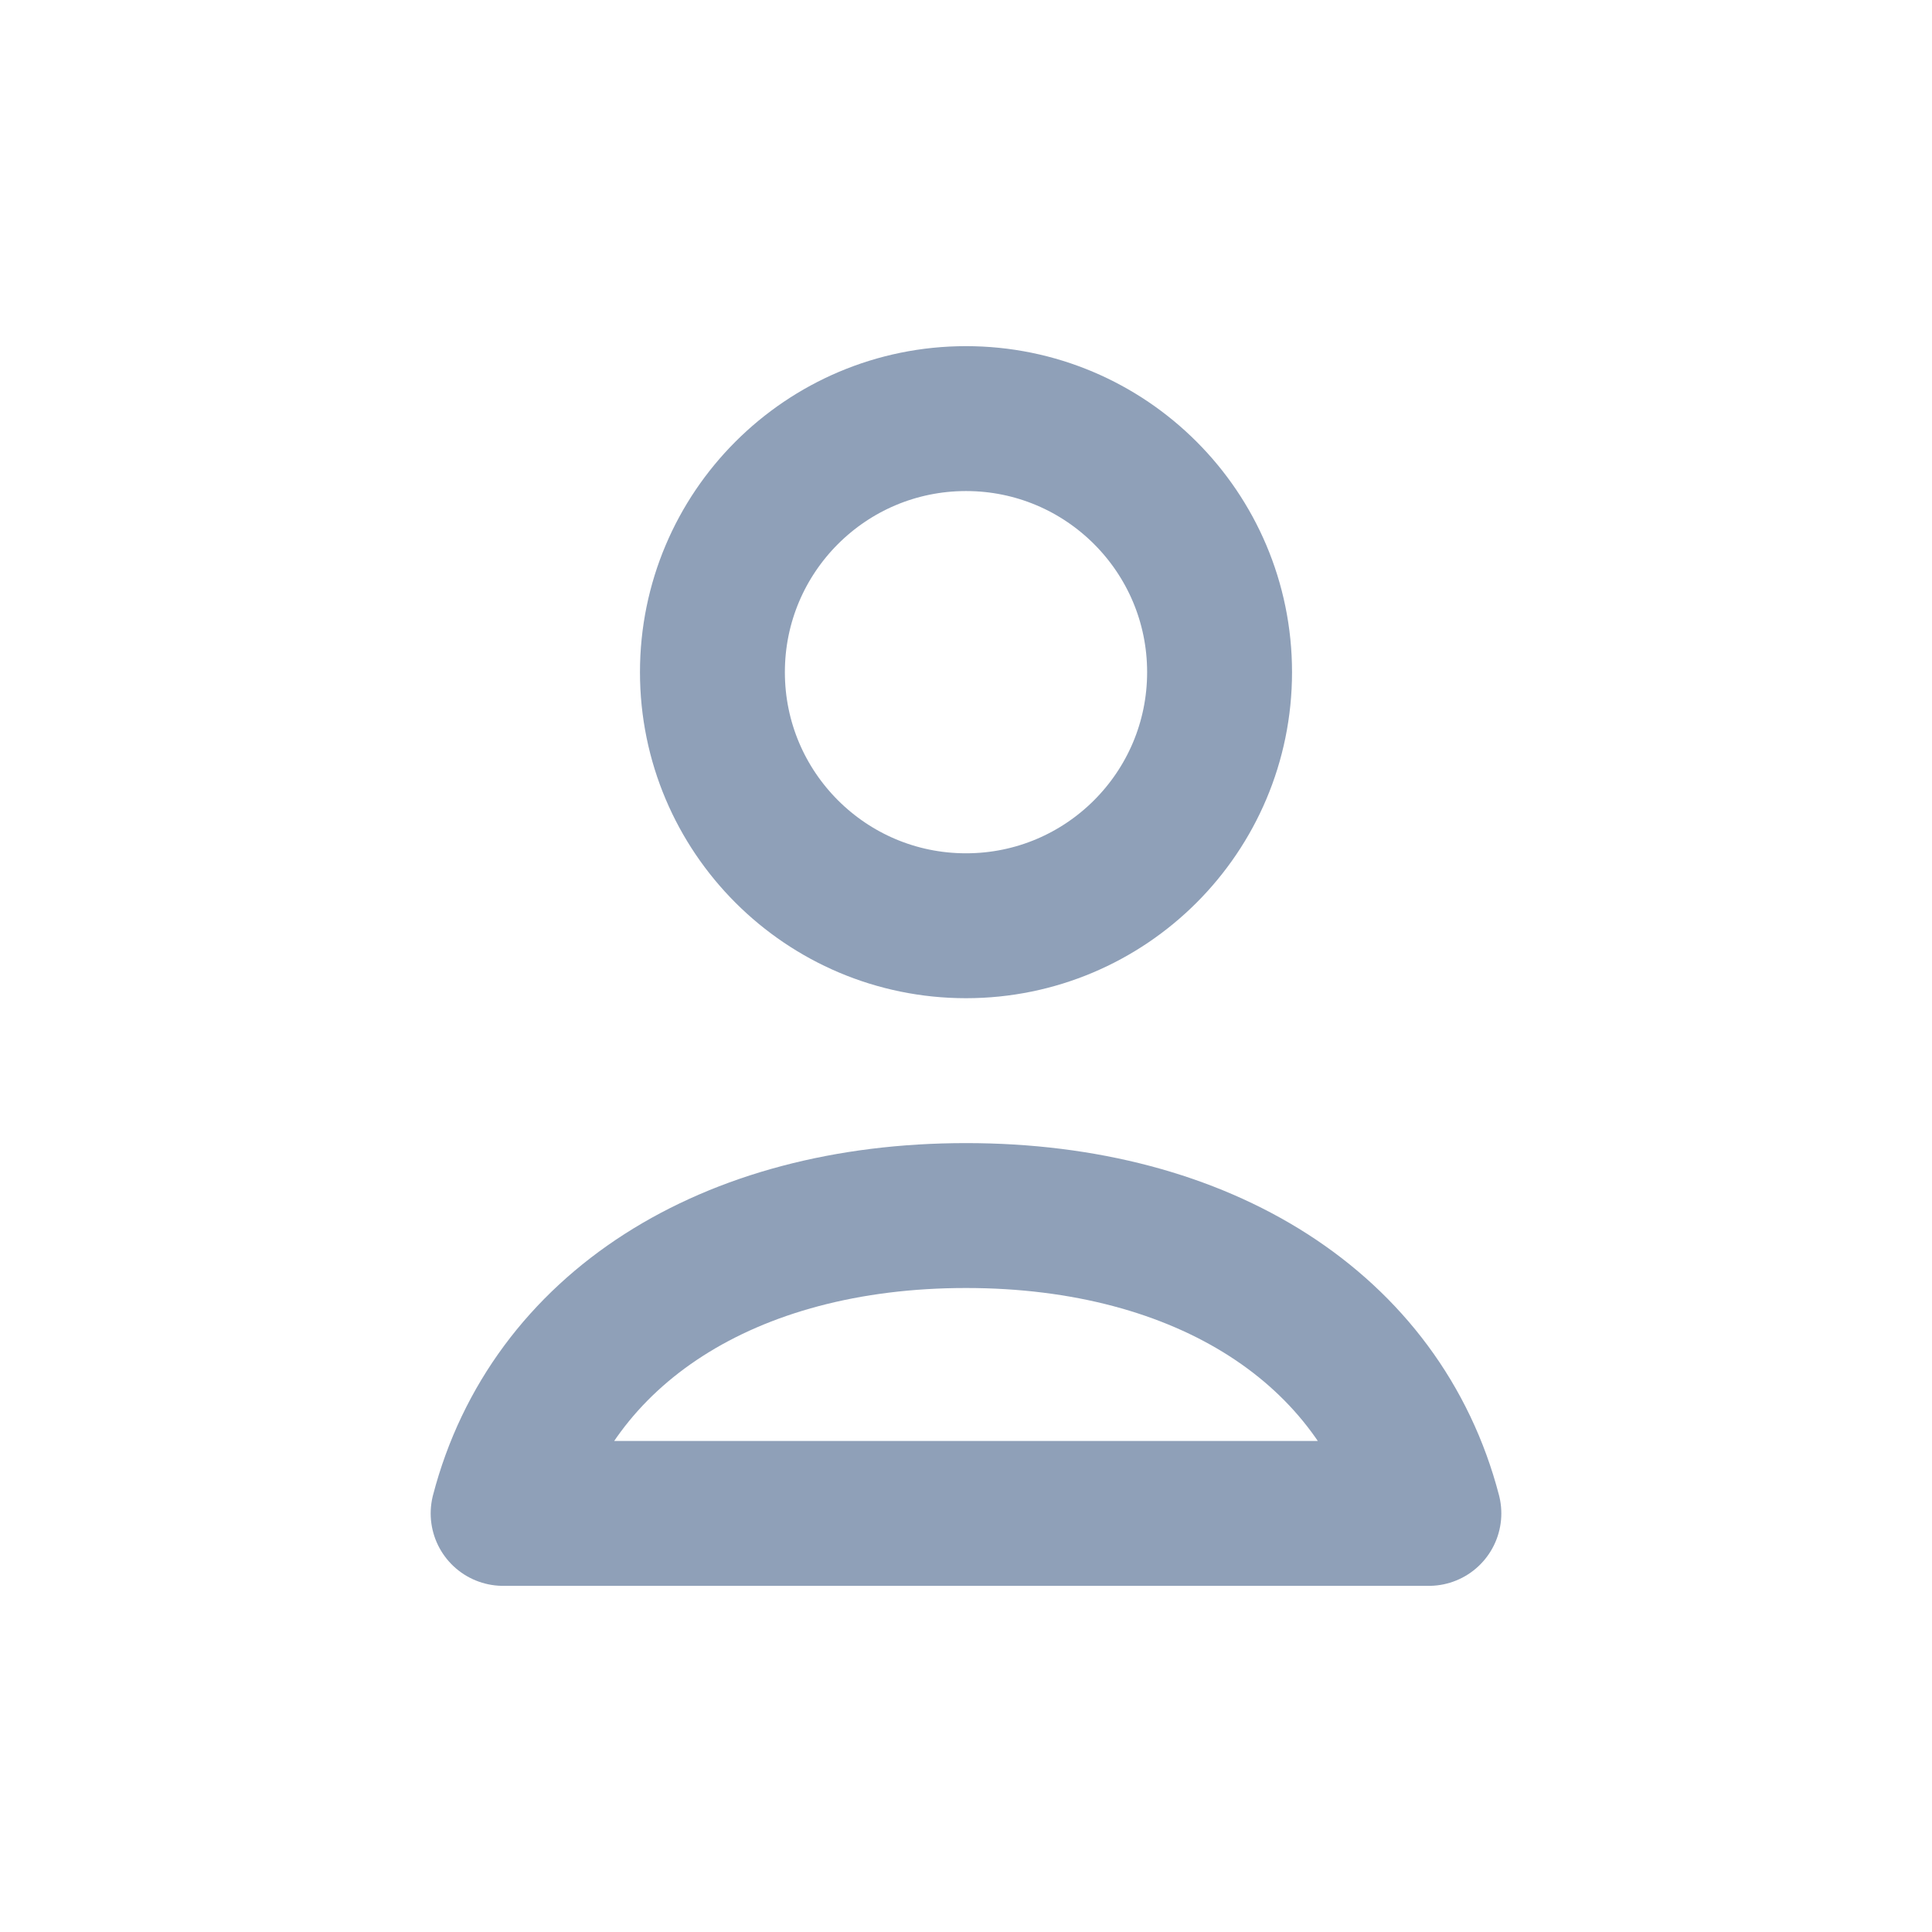
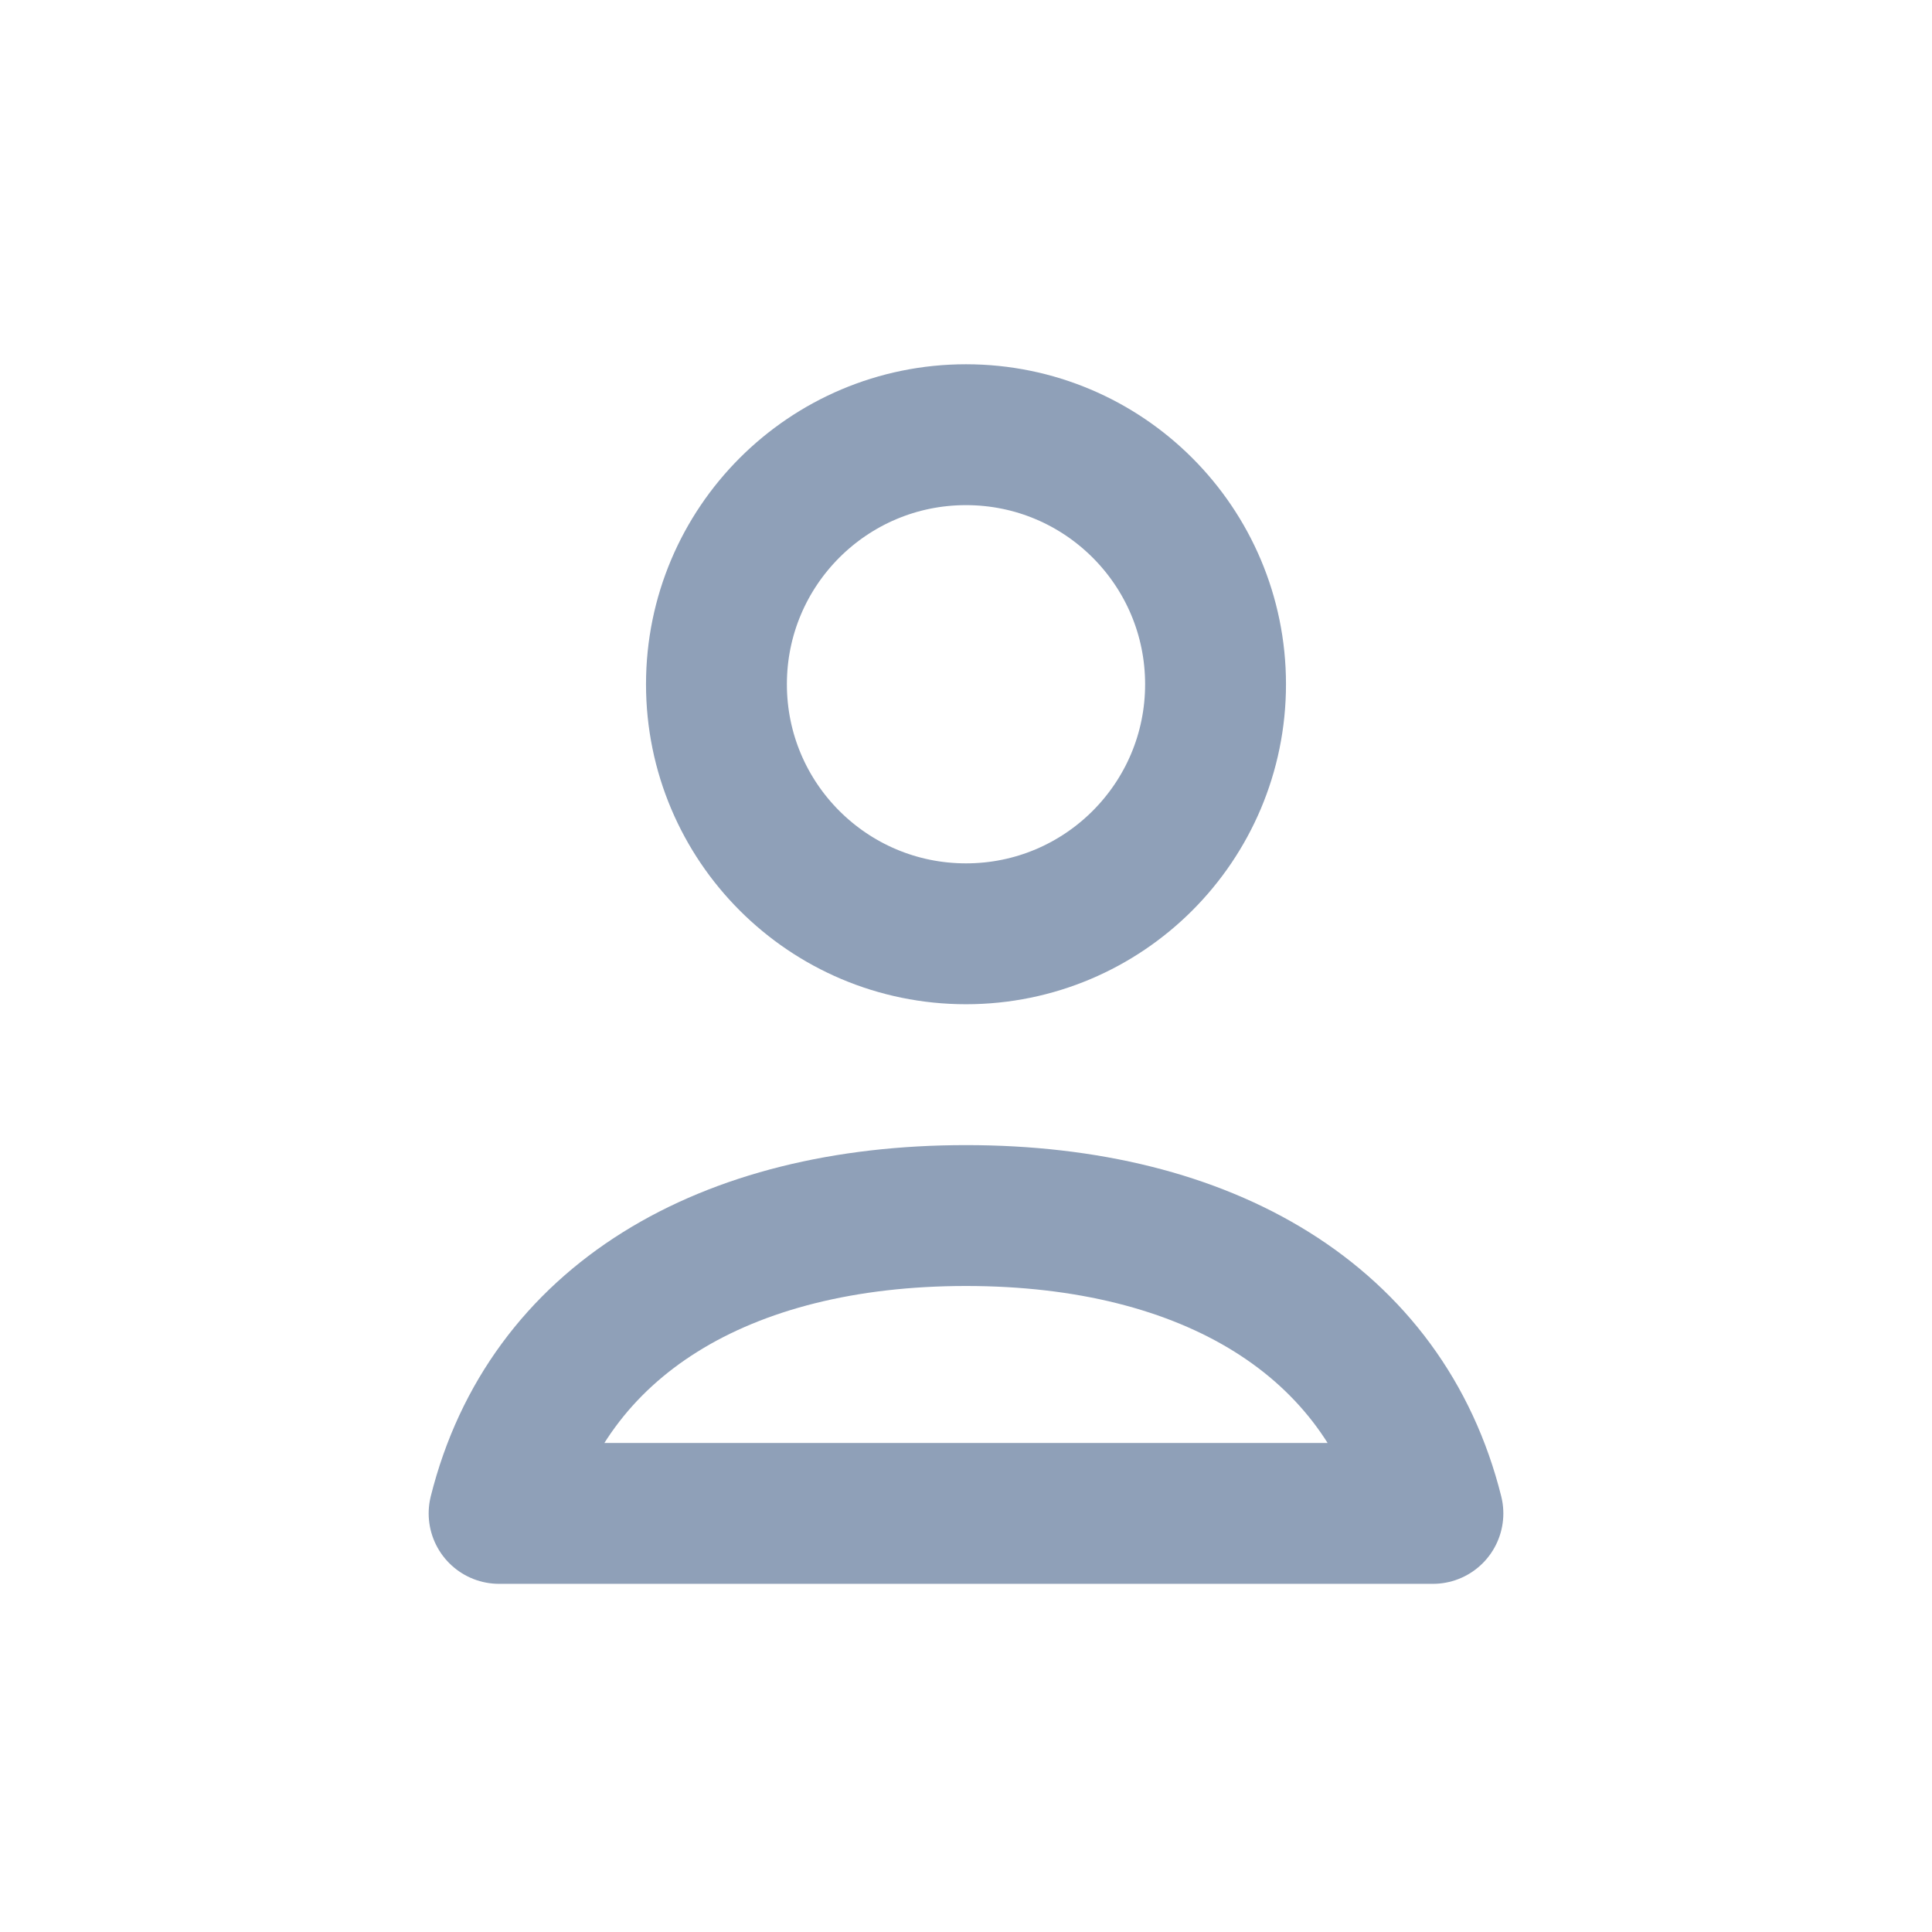
<svg xmlns="http://www.w3.org/2000/svg" width="64" height="64" viewBox="0 0 24 24" fill="none">
-   <circle cx="12" cy="8.35" r="3.15" stroke="#8FA0B8" stroke-width="1.8" />
-   <path d="M6.25 18.8C6.85 16.5 9.05 15.1 12 15.1C14.95 15.1 17.15 16.5 17.75 18.8H6.25Z" stroke="#8FA0B8" stroke-width="1.8" stroke-linejoin="round" />
+   <g stroke="#8FA0B8" stroke-width="1.75" stroke-linecap="round" stroke-linejoin="round" fill="none">
+     <circle cx="12" cy="8.5" r="3.1" />
+     <path d="M6.2 18.8C6.8 16.4 9 15.1 12 15.1C15 15.1 17.2 16.4 17.8 18.8H6.2Z" />
+   </g>
</svg>
